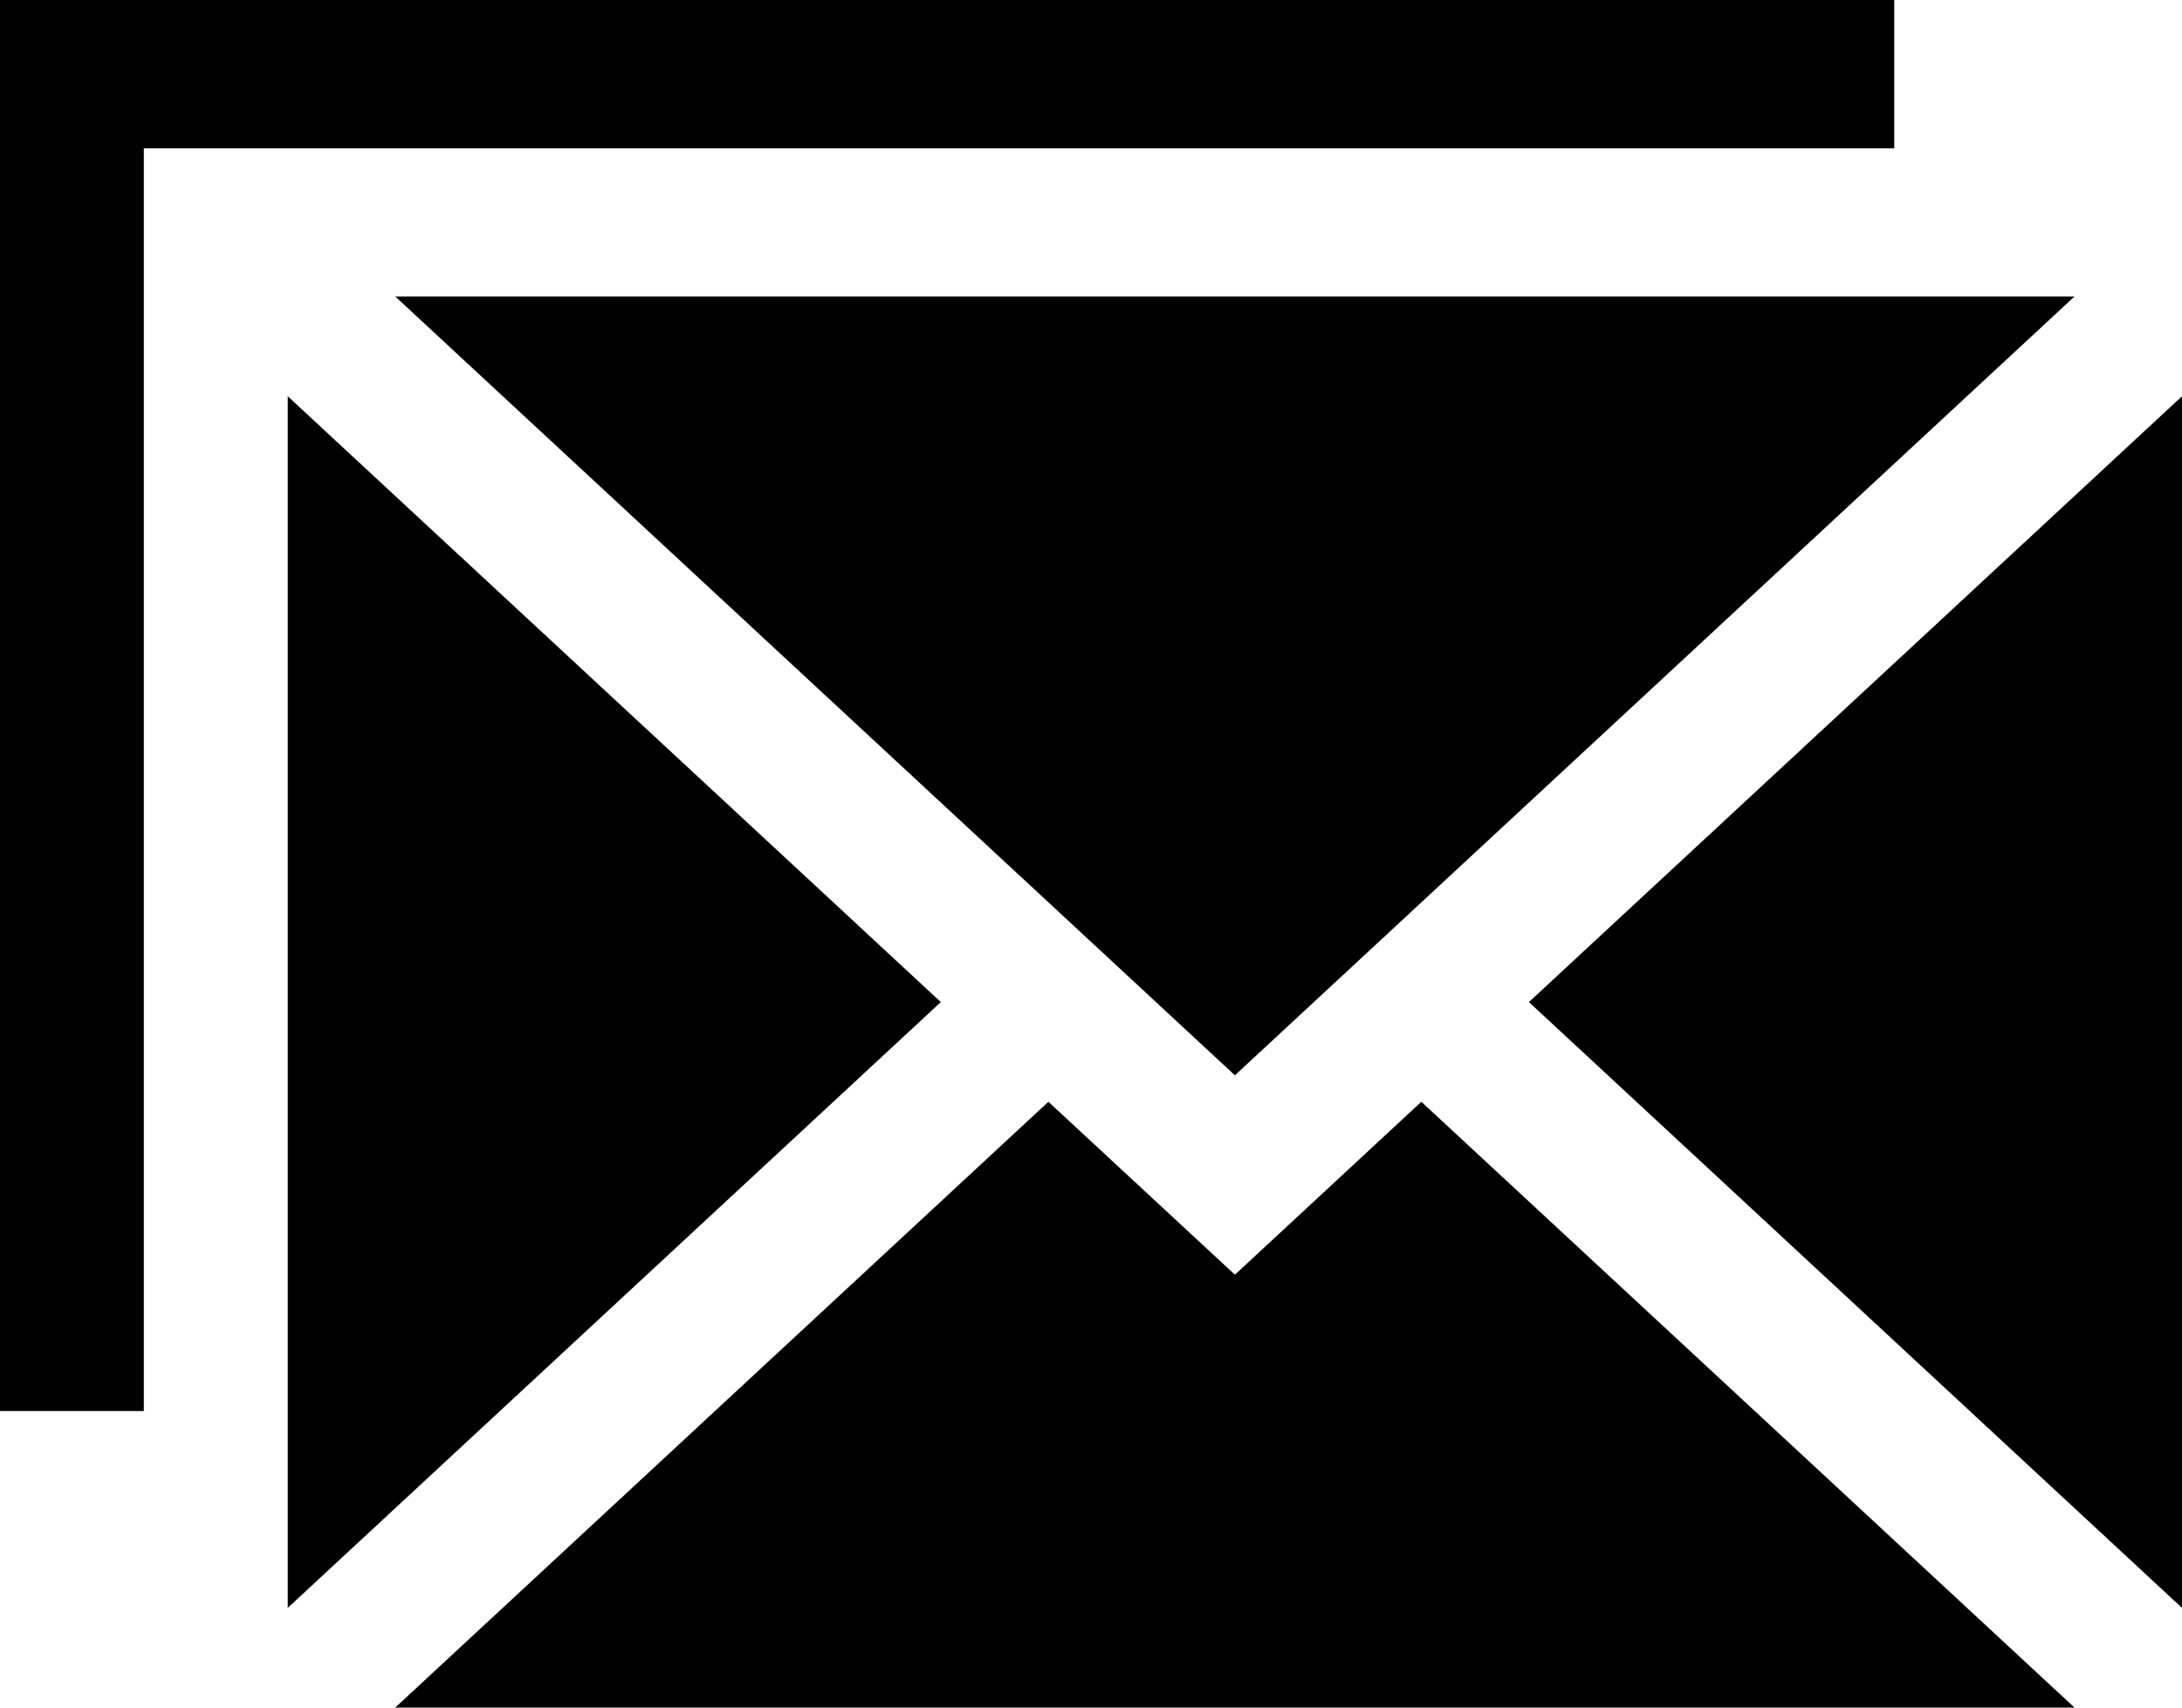
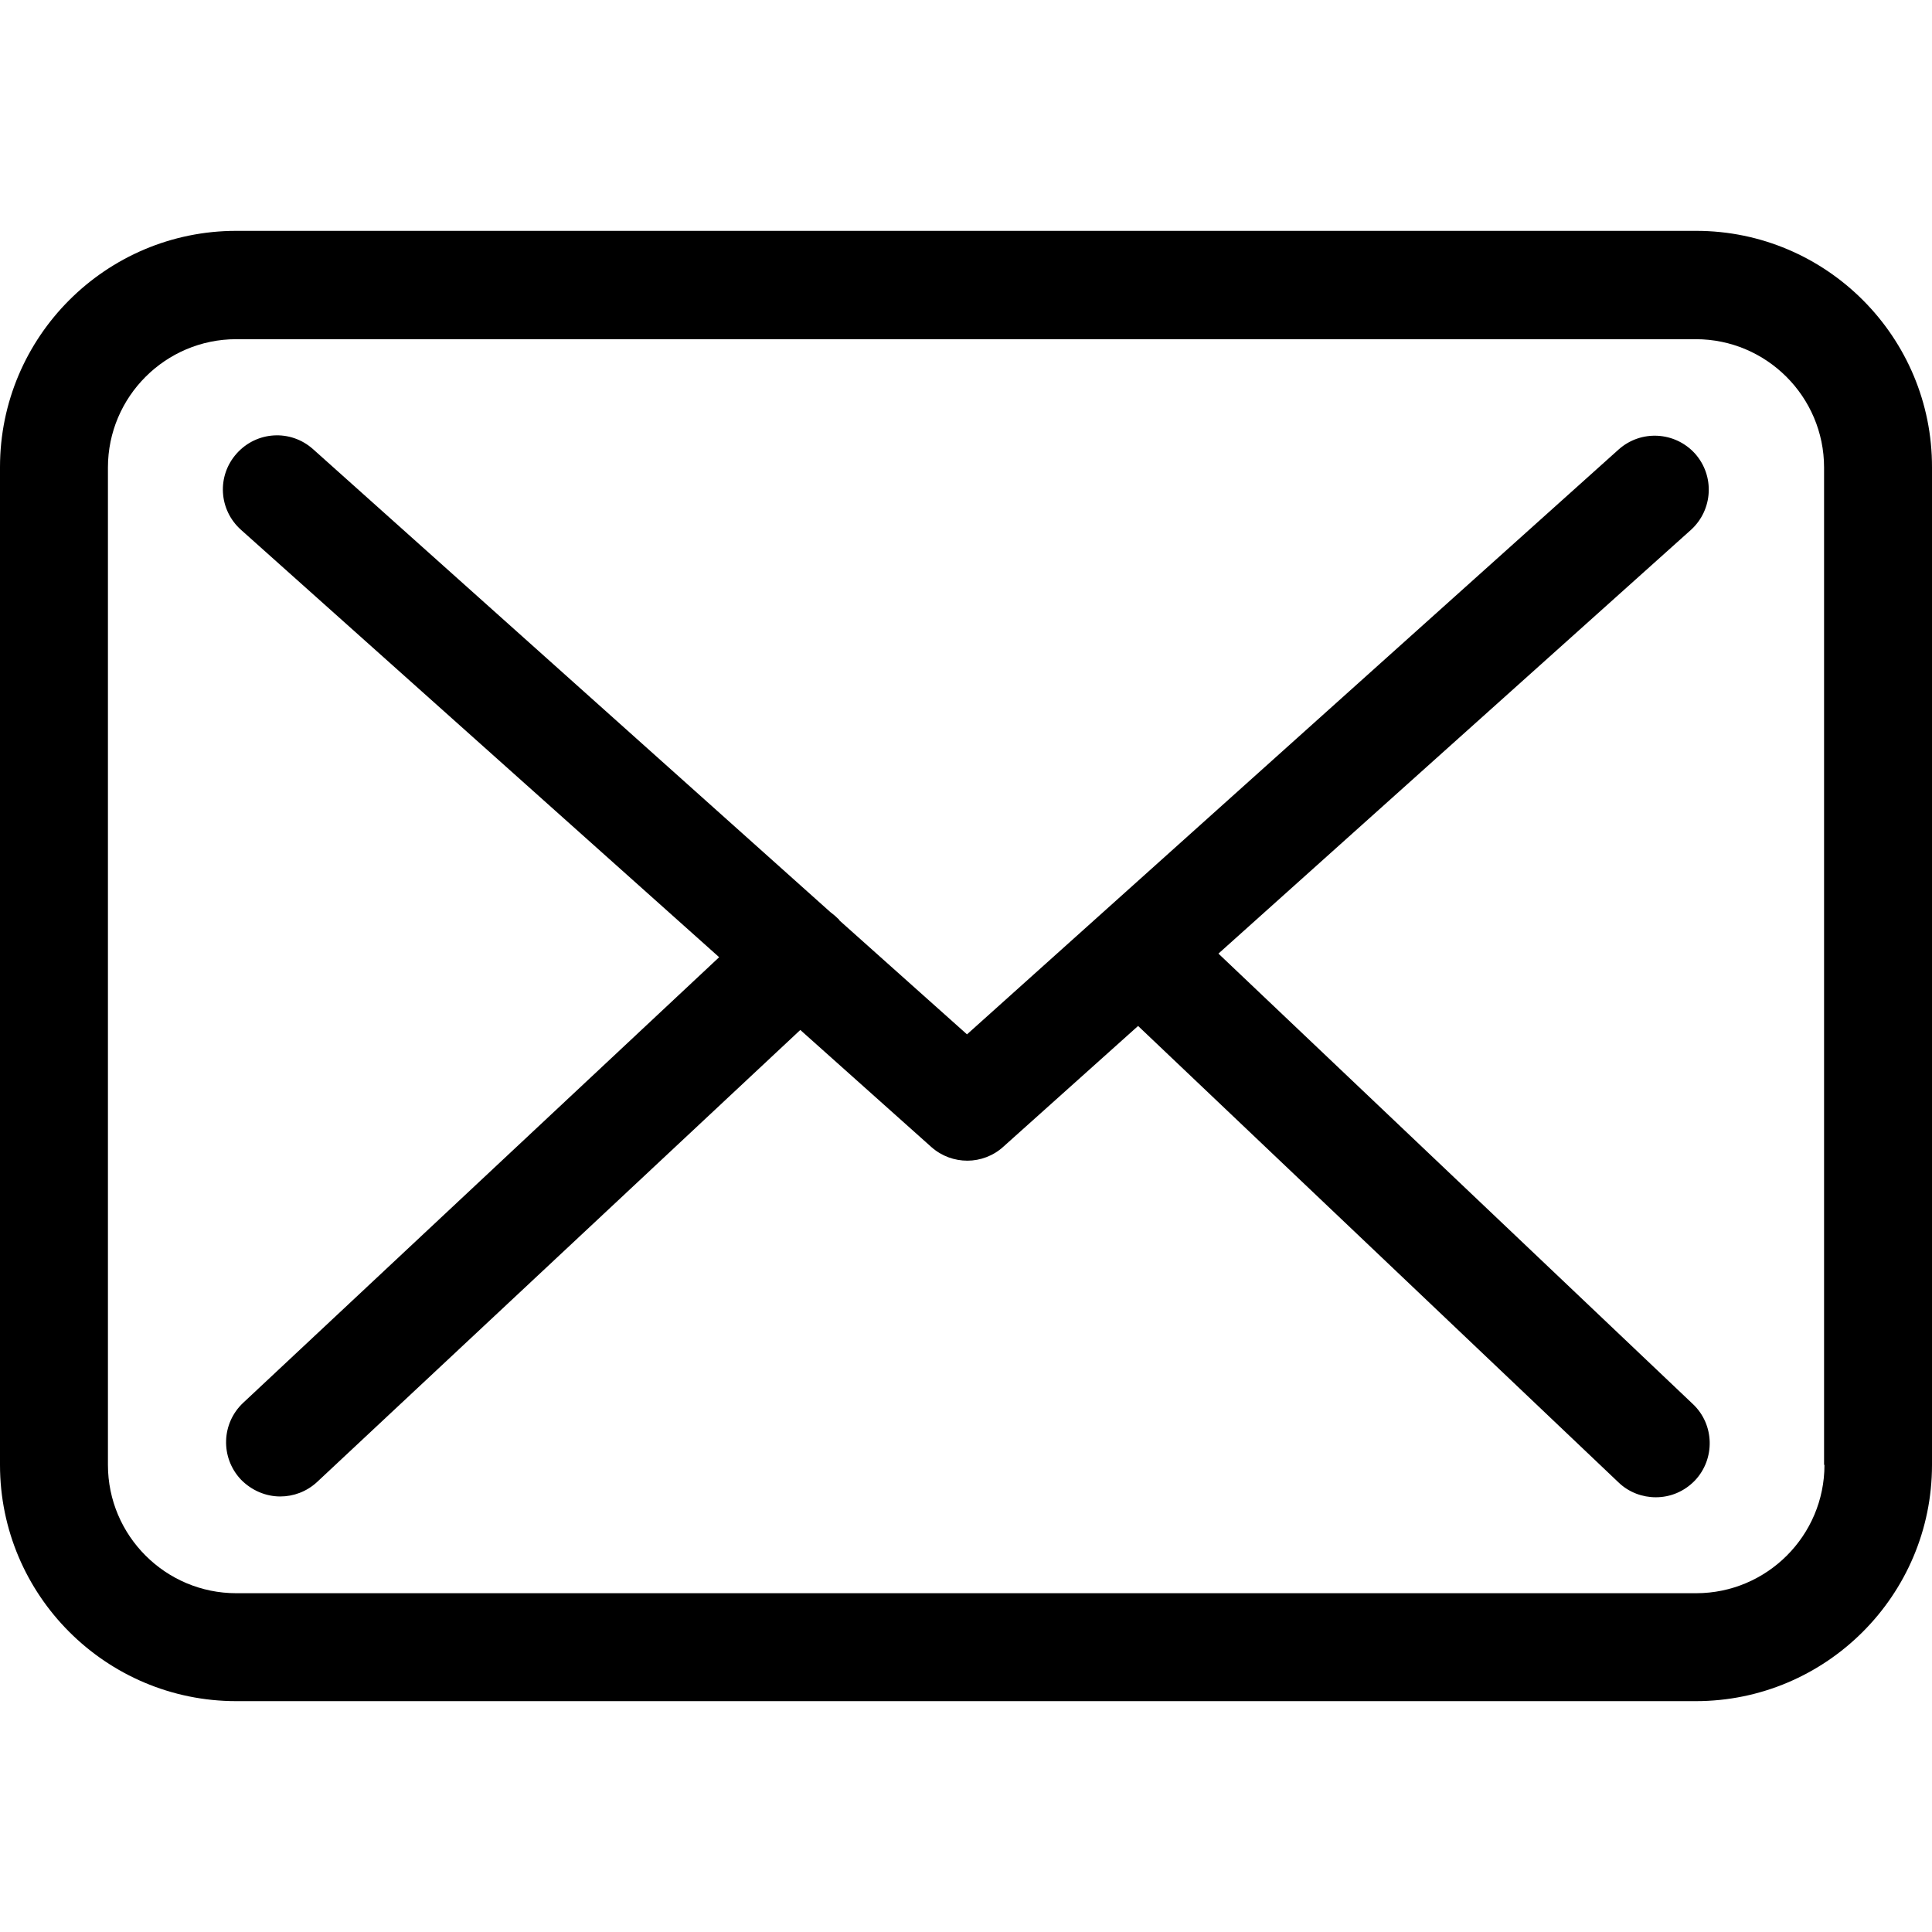
- <svg xmlns="http://www.w3.org/2000/svg" width="23" height="18" viewBox="0 0 23 18" version="1.1">
-   <path id="path0_fill" d="M 3.033 4.177L 3.033 16.949L 9.917 10.563L 3.033 4.177Z" />
-   <path id="path1_fill" d="M 16.116 10.563L 23 16.949L 23 4.177L 16.116 10.563Z" />
-   <path id="path2_fill" d="M 13.017 11.335L 21.867 3.125L 4.166 3.125L 13.017 11.335Z" />
-   <path id="path3_fill" d="M 13.017 13.437L 11.051 11.614L 4.166 18L 21.867 18L 14.982 11.614L 13.017 13.437Z" />
-   <path id="path4_fill" d="M 19.967 0L 0 0L 0 14.874L 1.516 14.874L 1.516 1.563L 19.967 1.563L 19.967 0Z" />
+ <svg xmlns="http://www.w3.org/2000/svg" version="1.1" id="Capa_1" x="0px" y="0px" viewBox="0 0 483.3 483.3" style="enable-background:new 0 0 483.3 483.3;" xml:space="preserve">
+   <g>
+     <g>
+       <path d="M424.3,57.75H59.1c-32.6,0-59.1,26.5-59.1,59.1v249.6c0,32.6,26.5,59.1,59.1,59.1h365.1c32.6,0,59.1-26.5,59.1-59.1    v-249.5C483.4,84.35,456.9,57.75,424.3,57.75z M456.4,366.45c0,17.7-14.4,32.1-32.1,32.1H59.1c-17.7,0-32.1-14.4-32.1-32.1v-249.5    c0-17.7,14.4-32.1,32.1-32.1h365.1c17.7,0,32.1,14.4,32.1,32.1v249.5H456.4z" />
+       <path d="M304.8,238.55l118.2-106c5.5-5,6-13.5,1-19.1c-5-5.5-13.5-6-19.1-1l-163,146.3l-31.8-28.4c-0.1-0.1-0.2-0.2-0.2-0.3    c-0.7-0.7-1.4-1.3-2.2-1.9L78.3,112.35c-5.6-5-14.1-4.5-19.1,1.1c-5,5.6-4.5,14.1,1.1,19.1l119.6,106.9L60.8,350.95    c-5.4,5.1-5.7,13.6-0.6,19.1c2.7,2.8,6.3,4.3,9.9,4.3c3.3,0,6.6-1.2,9.2-3.6l120.9-113.1l32.8,29.3c2.6,2.3,5.8,3.4,9,3.4    c3.2,0,6.5-1.2,9-3.5l33.7-30.2l120.2,114.2c2.6,2.5,6,3.7,9.3,3.7c3.6,0,7.1-1.4,9.8-4.2c5.1-5.4,4.9-14-0.5-19.1L304.8,238.55z" />
+     </g>
+   </g>
+   <g>
+ </g>
+   <g>
+ </g>
+   <g>
+ </g>
+   <g>
+ </g>
+   <g>
+ </g>
+   <g>
+ </g>
+   <g>
+ </g>
+   <g>
+ </g>
+   <g>
+ </g>
+   <g>
+ </g>
+   <g>
+ </g>
+   <g>
+ </g>
+   <g>
+ </g>
+   <g>
+ </g>
+   <g>
+ </g>
</svg>
